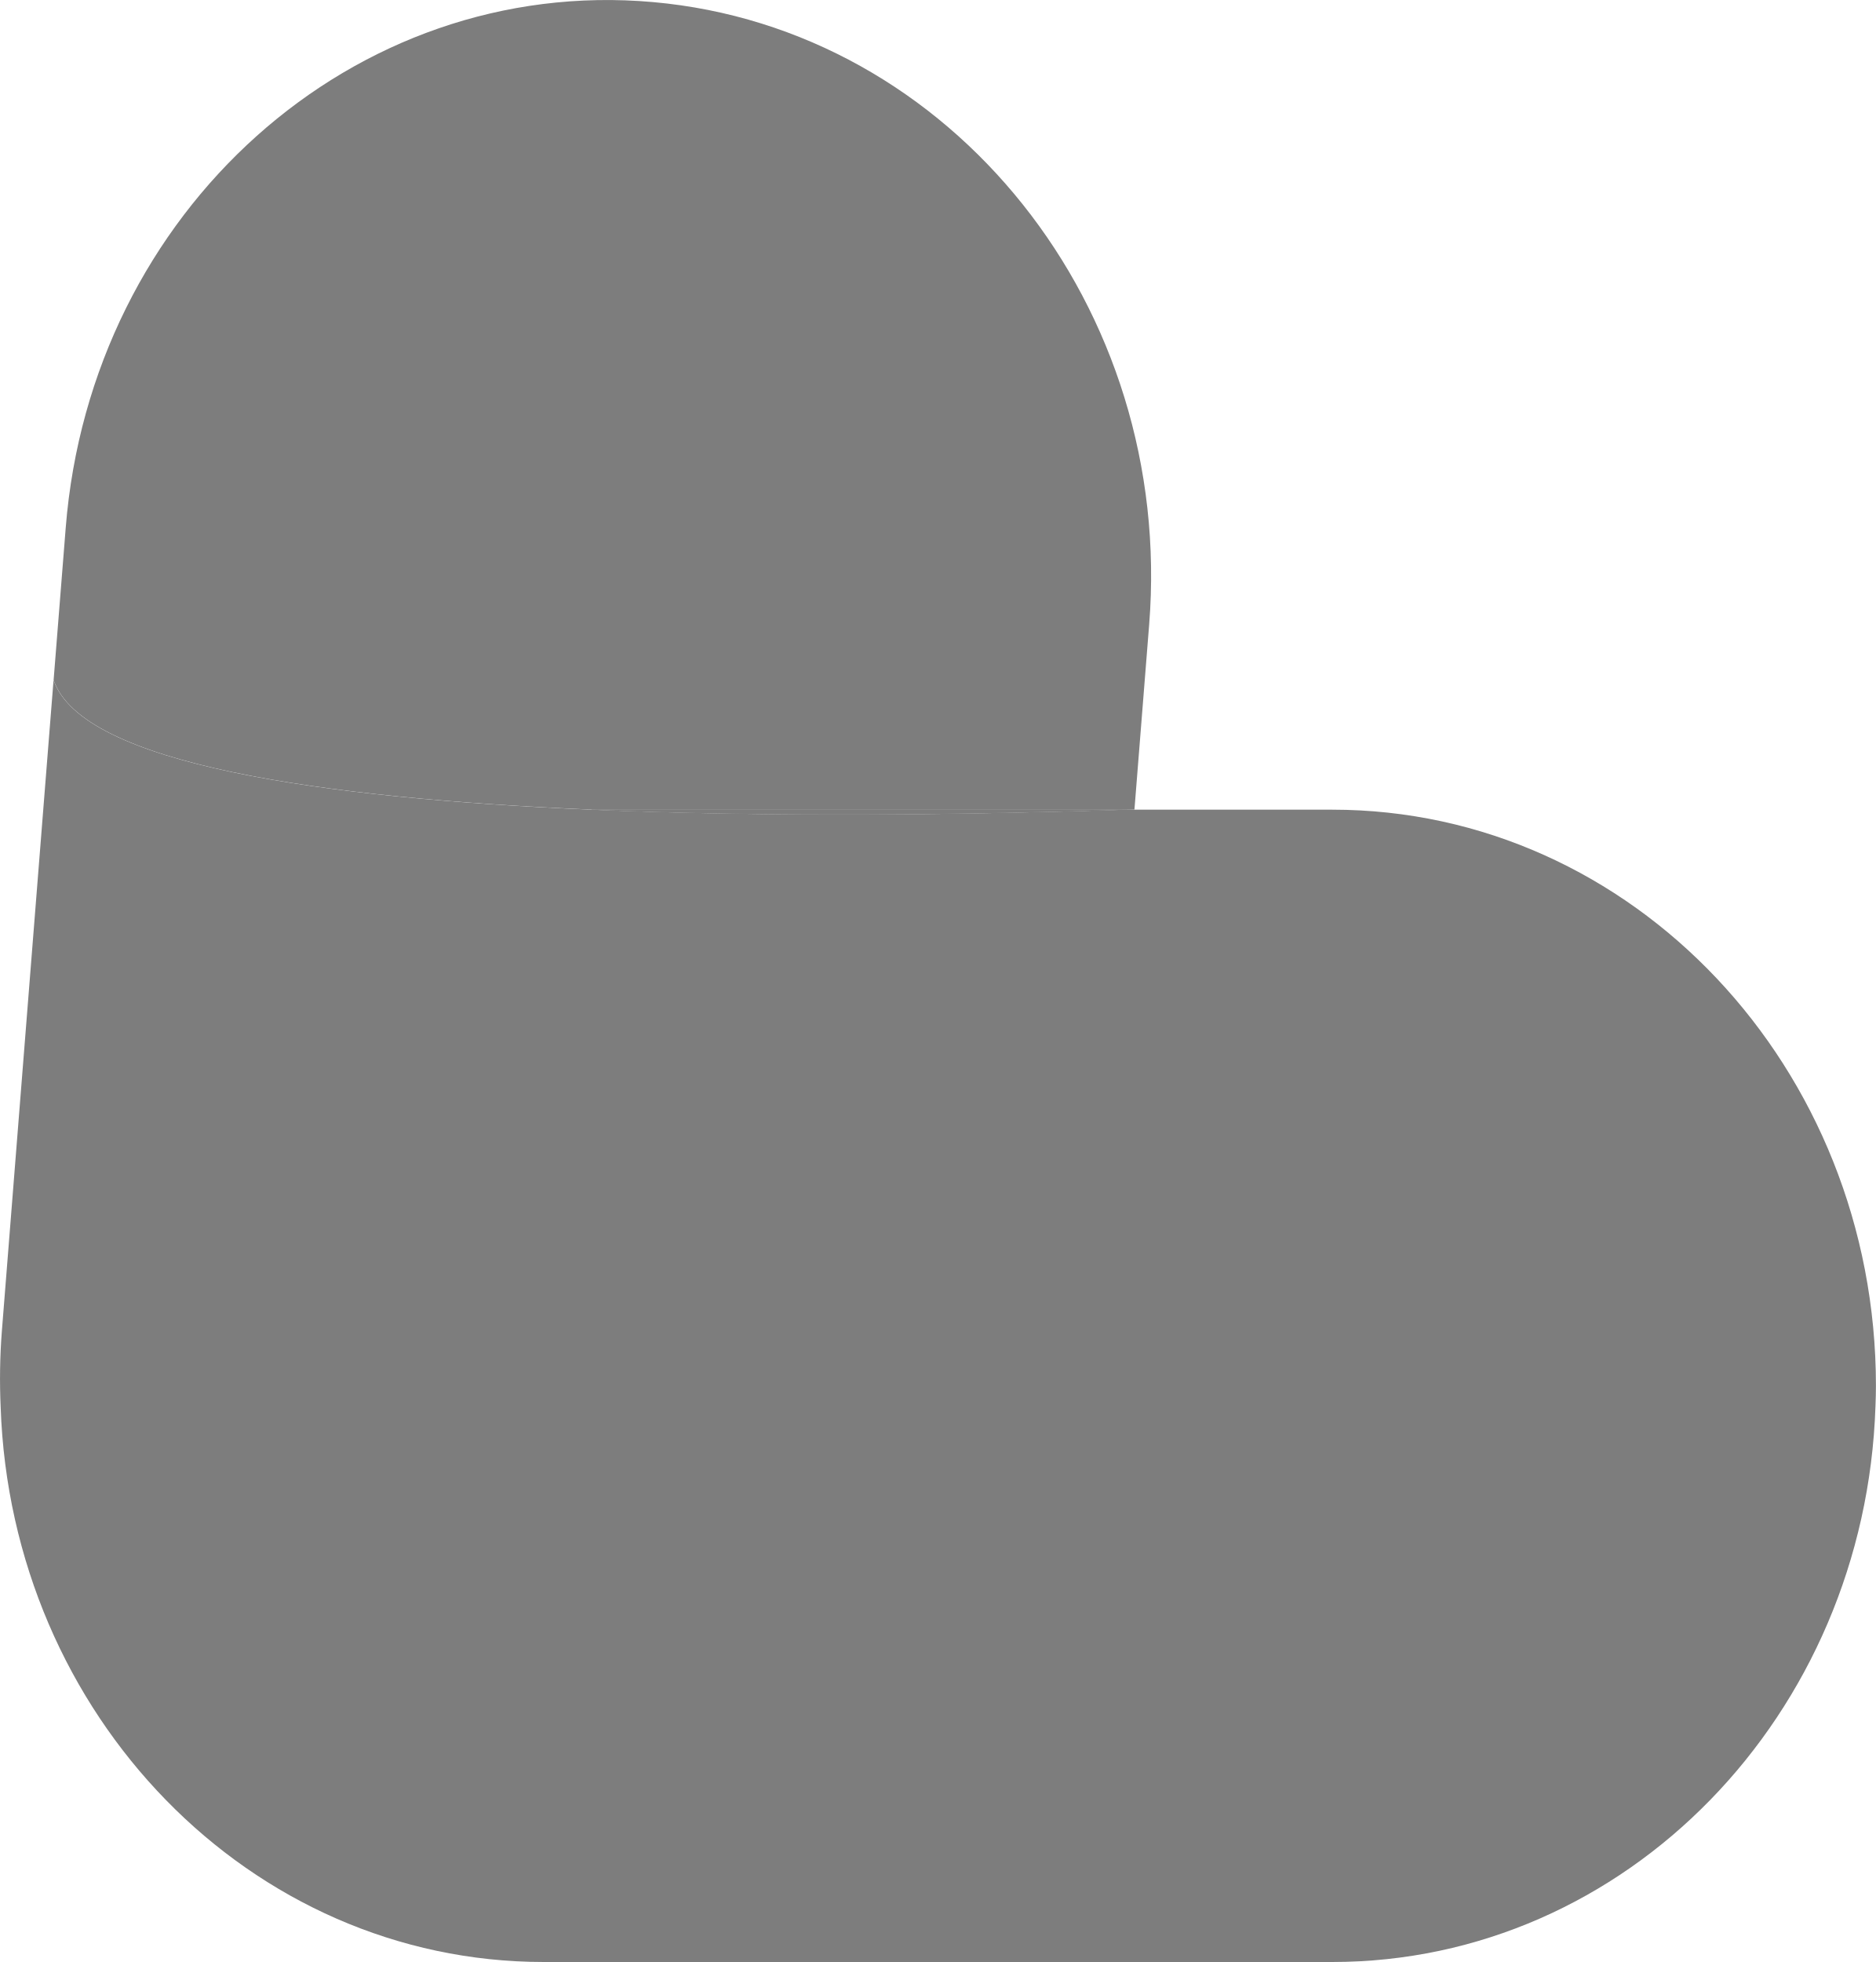
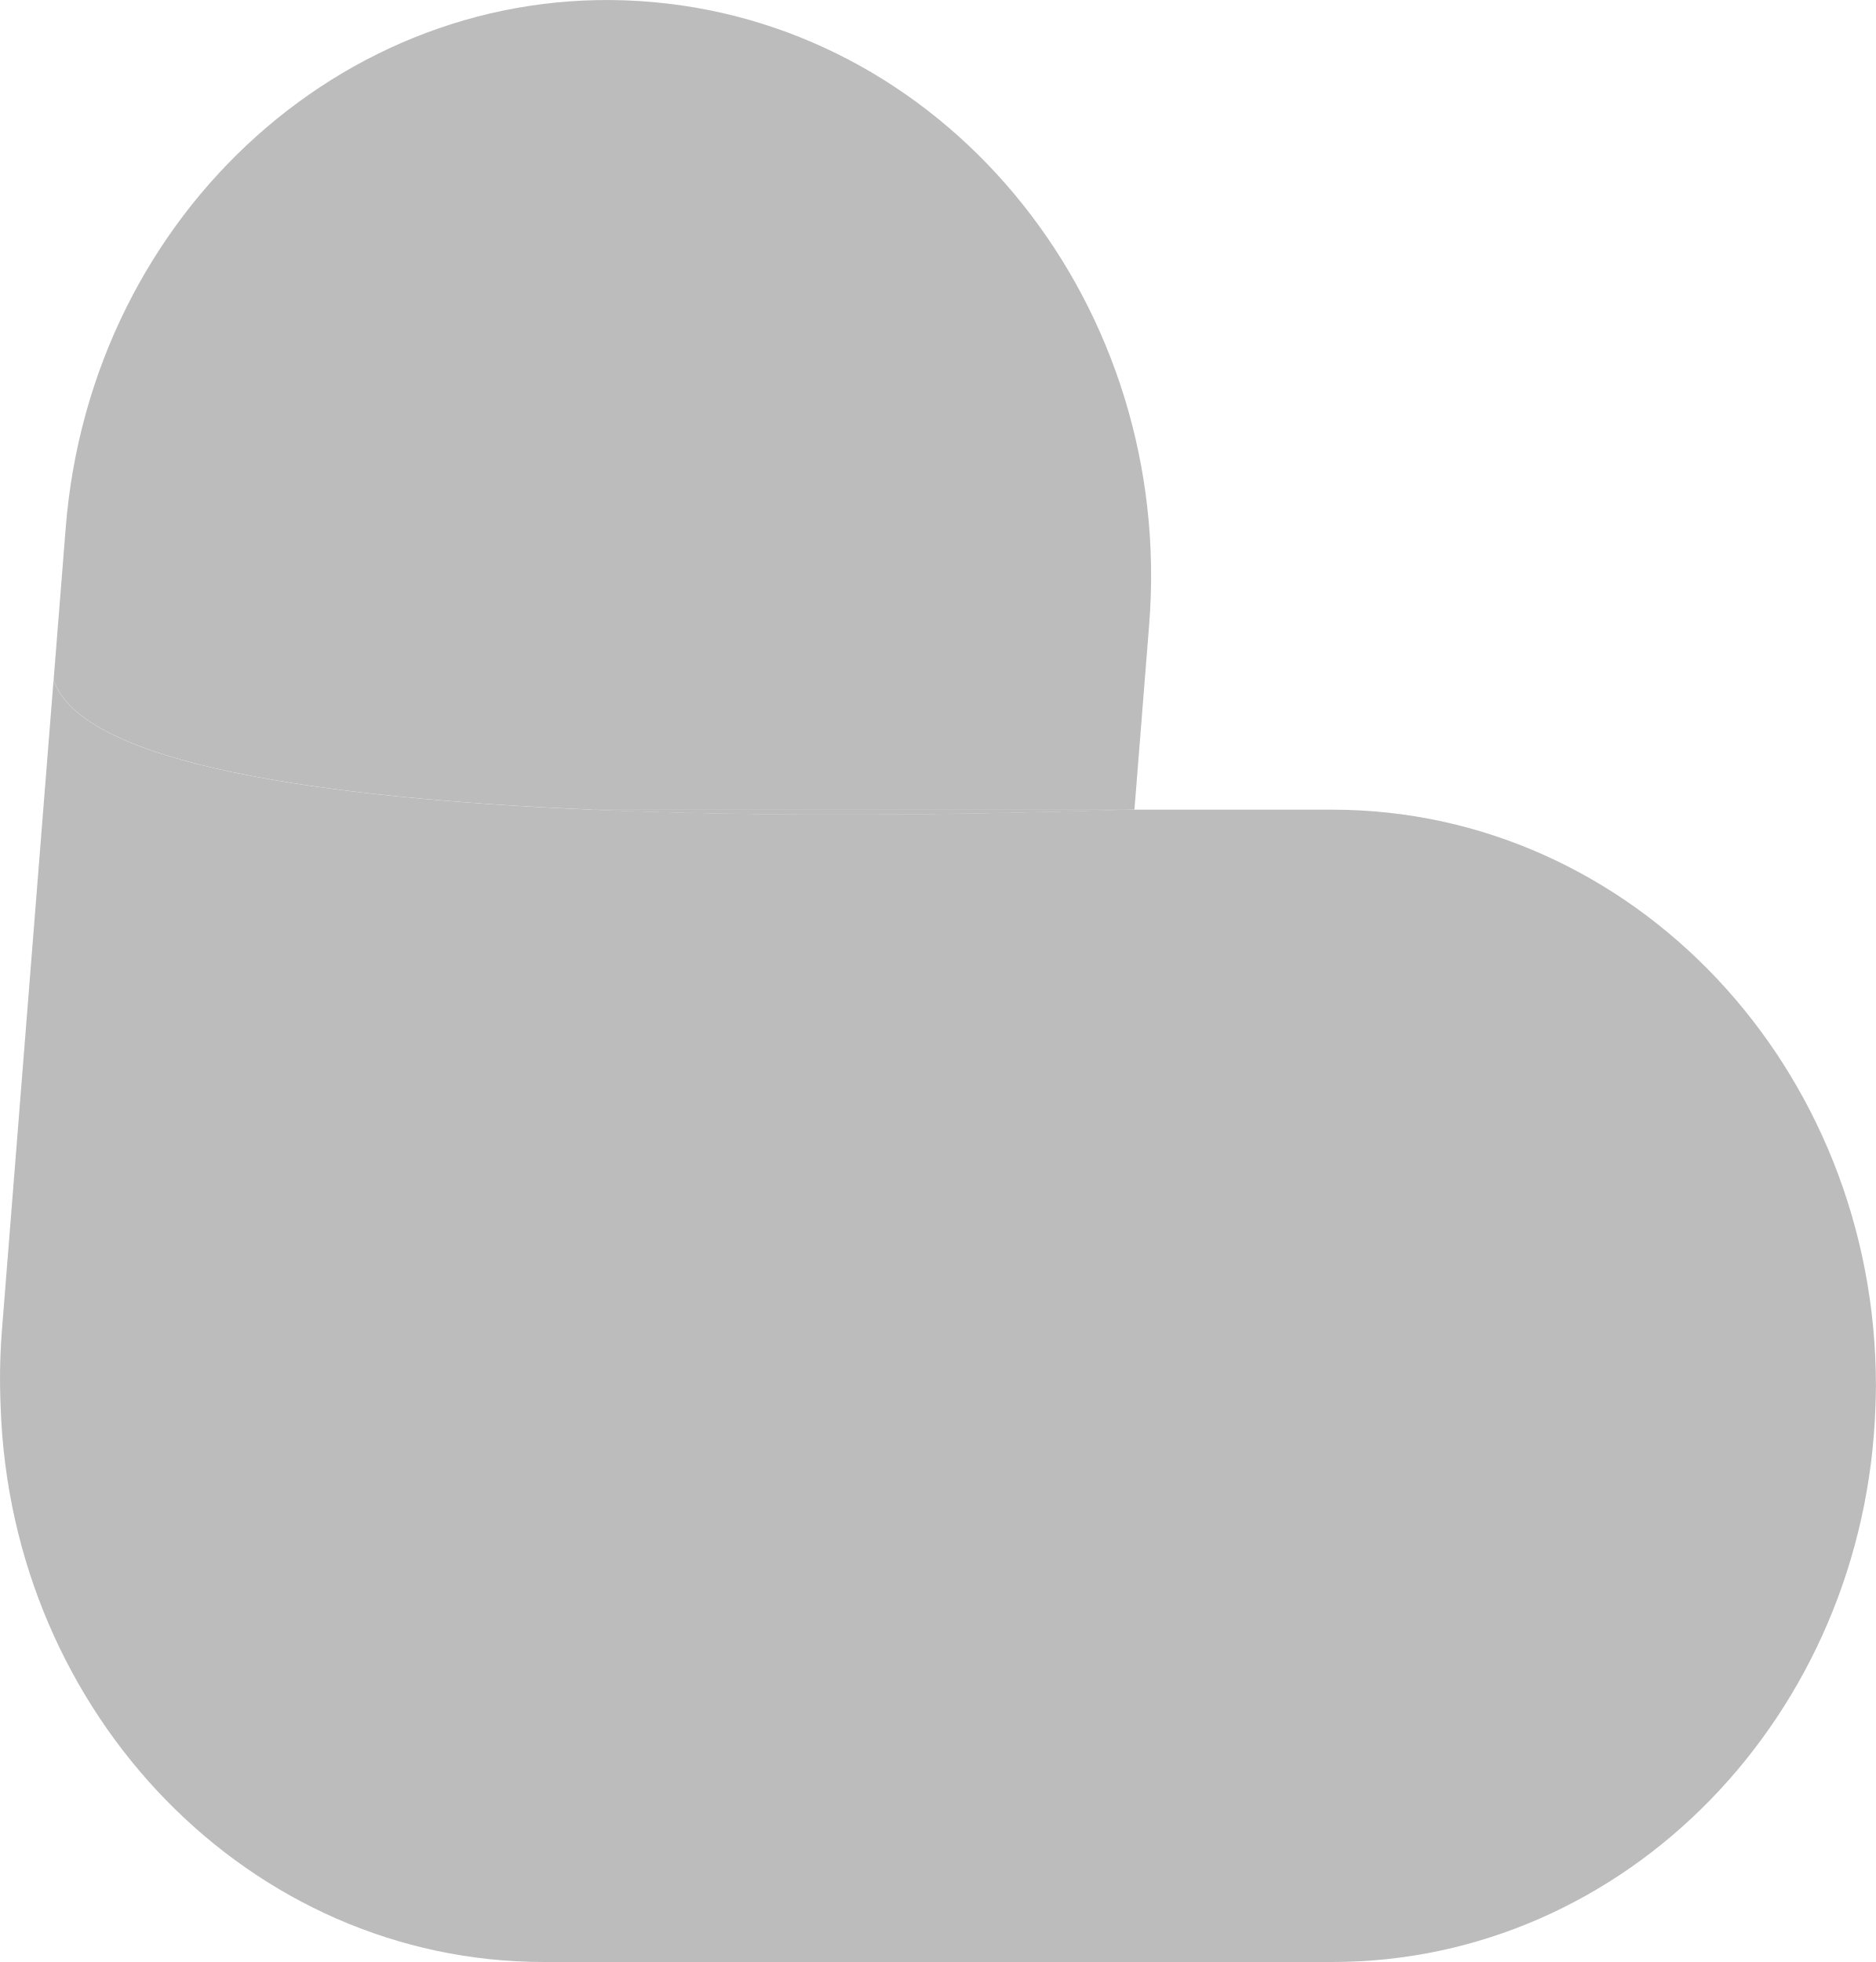
<svg xmlns="http://www.w3.org/2000/svg" preserveAspectRatio="none" overflow="visible" style="display: block;" width="28.69" height="29.999" viewBox="0 0 28.69 29.999" fill="none">
  <g id="Content">
-     <path id="Vector" d="M9.049 12.381H17.232C17.272 12.381 17.311 12.379 17.35 12.377L17.575 9.55C17.961 4.703 14.564 0.44 9.989 0.032C5.413 -0.377 1.39 3.222 1.005 8.07L0.82 10.397C1.256 11.683 4.932 12.206 9.049 12.379V12.381Z" fill="#7D7D7D" />
-     <path id="Vector_2" d="M17.232 12.38H9.049C11.87 12.498 14.899 12.454 17.232 12.38Z" fill="#7D7D7D" />
-     <path id="Vector_3" d="M17.232 12.38H9.049C11.87 12.498 14.899 12.454 17.232 12.38Z" fill="#7D7D7D" />
-     <path id="Vector_4" d="M17.348 12.379V12.376C17.31 12.376 17.27 12.378 17.232 12.379H17.348Z" fill="#7D7D7D" />
-     <path id="Vector_5" d="M20.374 12.38H17.232C14.899 12.455 11.87 12.499 9.049 12.38C4.93 12.207 1.255 11.684 0.819 10.398L0.738 11.415L0.028 20.359C-0.002 20.748 -0.007 21.132 0.01 21.512C0.169 26.227 3.826 29.999 8.317 29.999H20.376C24.871 29.999 28.528 26.222 28.683 21.499C28.687 21.396 28.69 21.294 28.69 21.189C28.69 16.323 24.968 12.38 20.376 12.38H20.374Z" fill="#7D7D7D" />
+     <path id="Vector" d="M9.049 12.381H17.232C17.272 12.381 17.311 12.379 17.35 12.377L17.575 9.55C17.961 4.703 14.564 0.44 9.989 0.032C5.413 -0.377 1.39 3.222 1.005 8.07L0.82 10.397C1.256 11.683 4.932 12.206 9.049 12.379V12.381Z" fill="#BCBCBC" />
+     <path id="Vector_2" d="M17.232 12.38H9.049C11.87 12.498 14.899 12.454 17.232 12.38Z" fill="#BCBCBC" />
+     <path id="Vector_3" d="M17.232 12.38H9.049C11.87 12.498 14.899 12.454 17.232 12.38Z" fill="#BCBCBC" />
+     <path id="Vector_4" d="M17.348 12.379V12.376C17.31 12.376 17.27 12.378 17.232 12.379H17.348Z" fill="#BCBCBC" />
+     <path id="Vector_5" d="M20.374 12.38H17.232C14.899 12.455 11.87 12.499 9.049 12.38C4.93 12.207 1.255 11.684 0.819 10.398L0.738 11.415L0.028 20.359C-0.002 20.748 -0.007 21.132 0.01 21.512C0.169 26.227 3.826 29.999 8.317 29.999H20.376C24.871 29.999 28.528 26.222 28.683 21.499C28.687 21.396 28.69 21.294 28.69 21.189C28.69 16.323 24.968 12.38 20.376 12.38H20.374Z" fill="#BCBCBC" />
  </g>
</svg>
